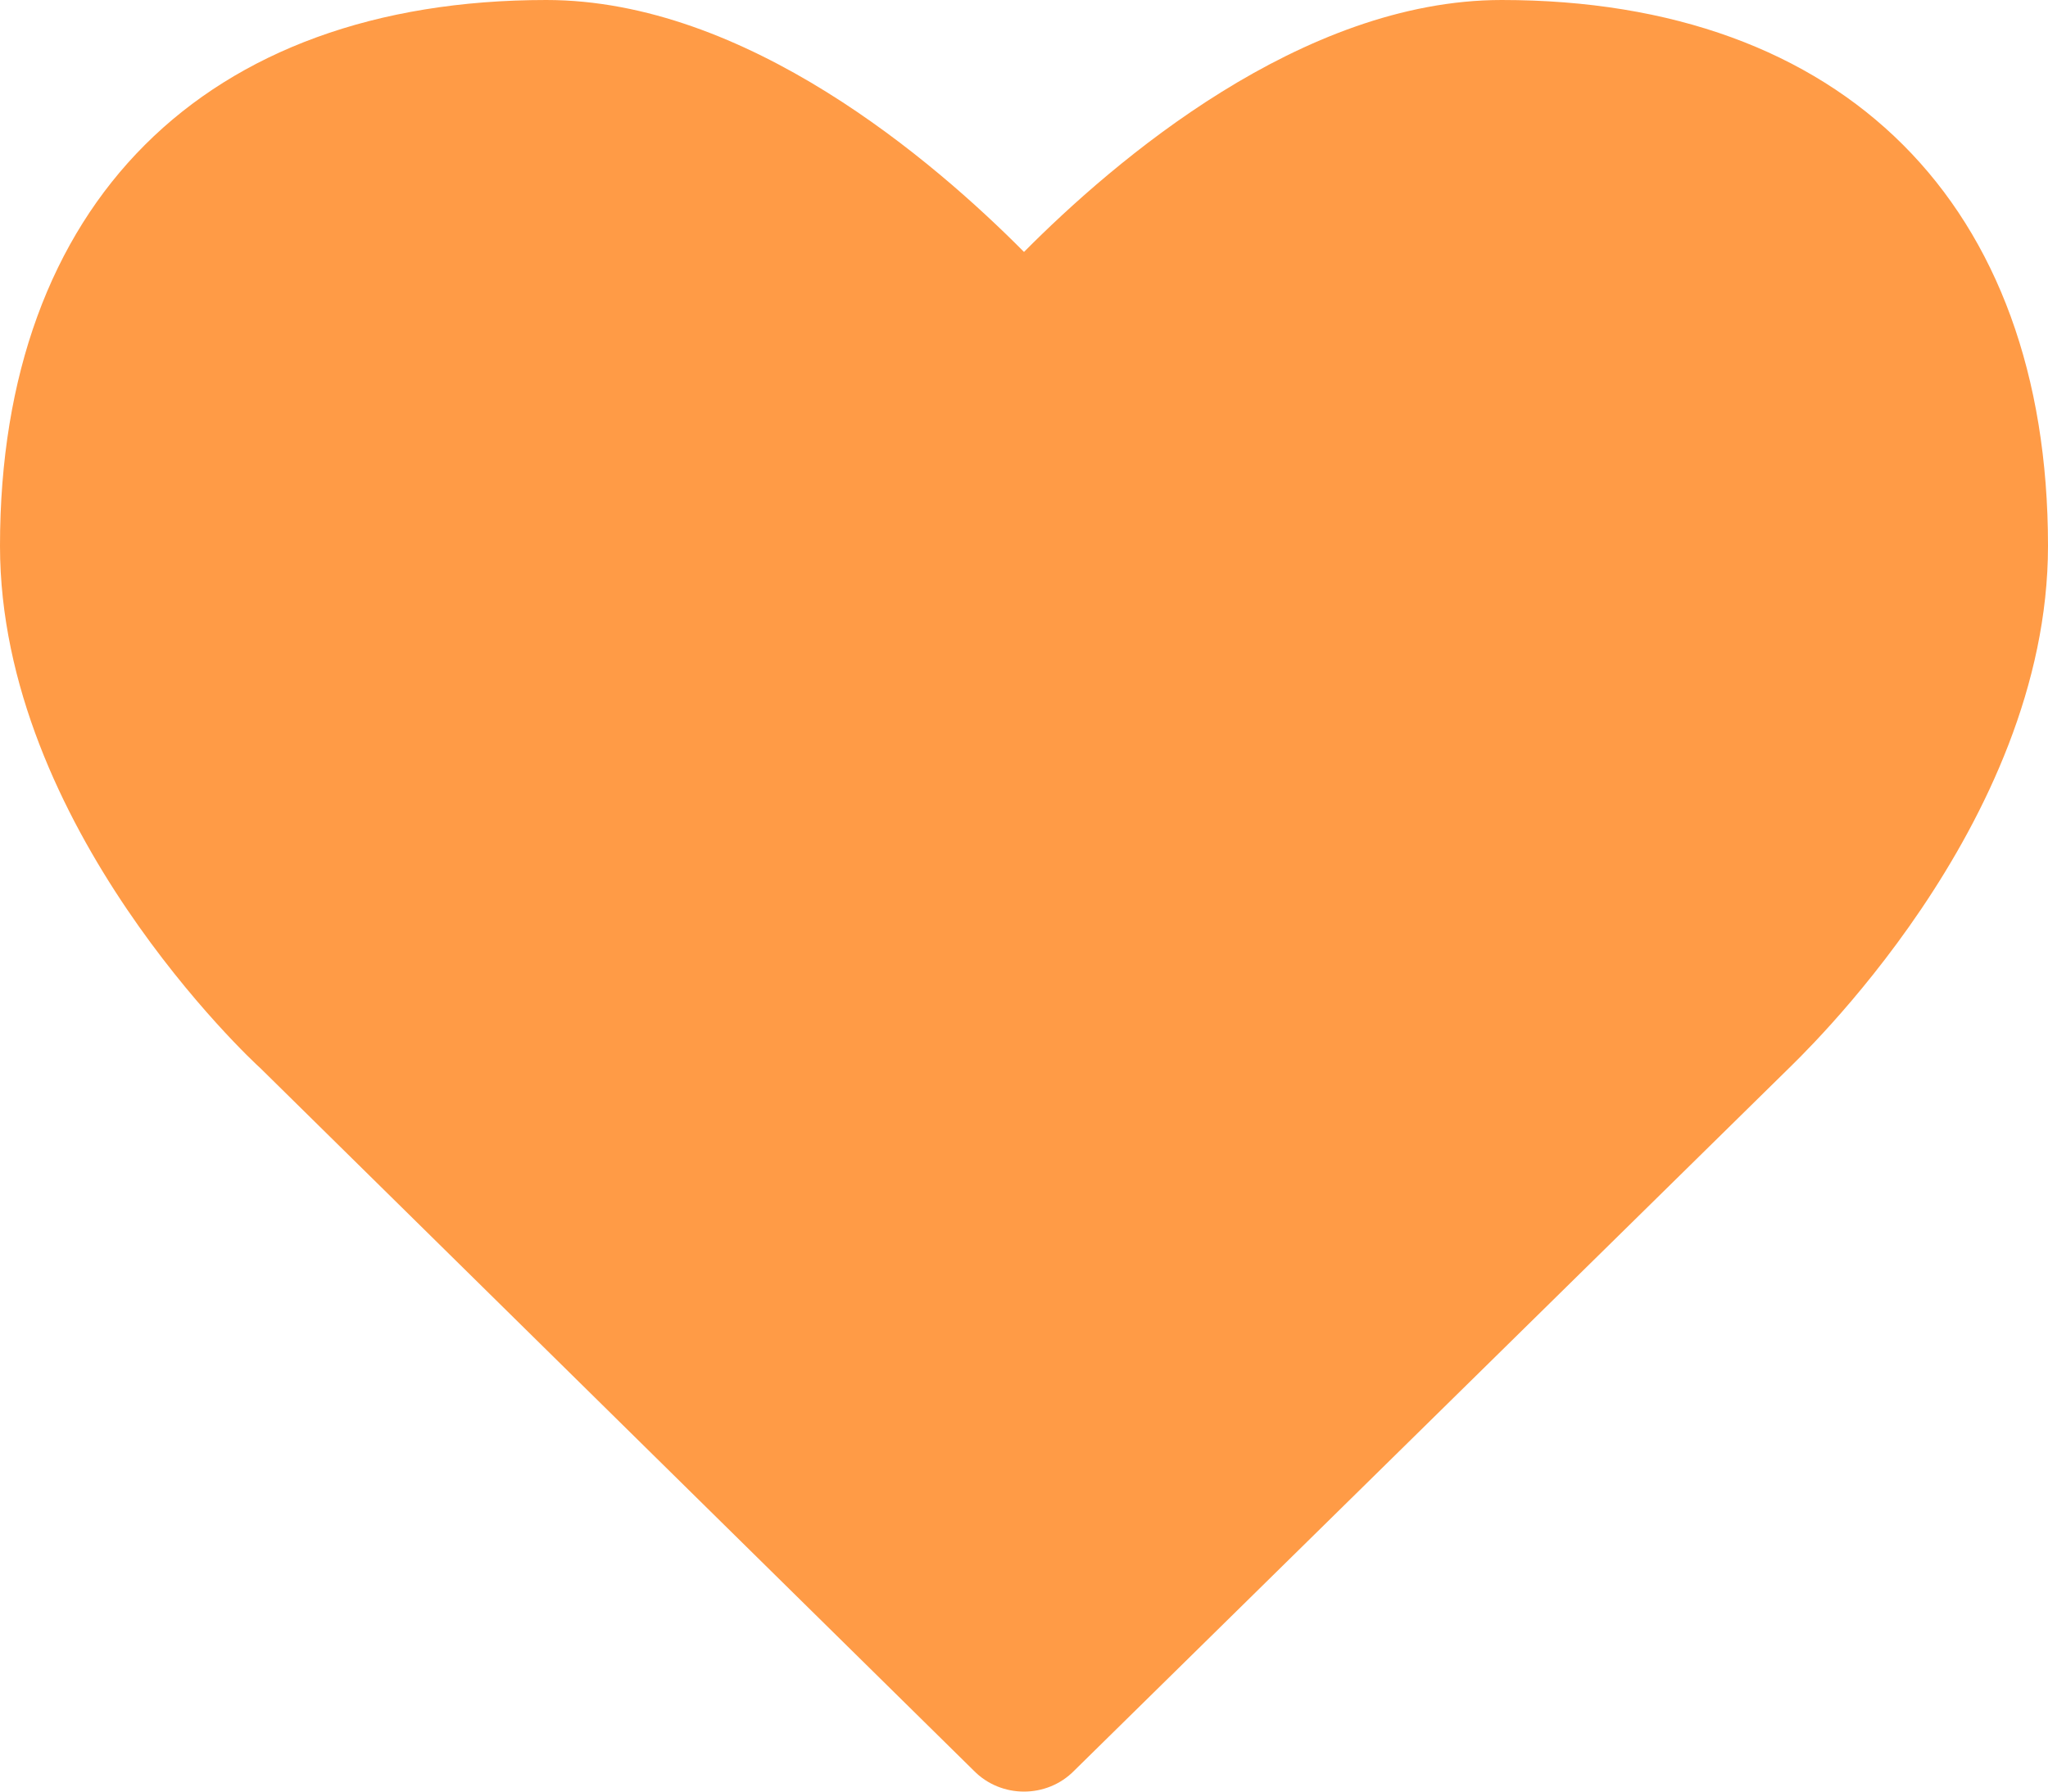
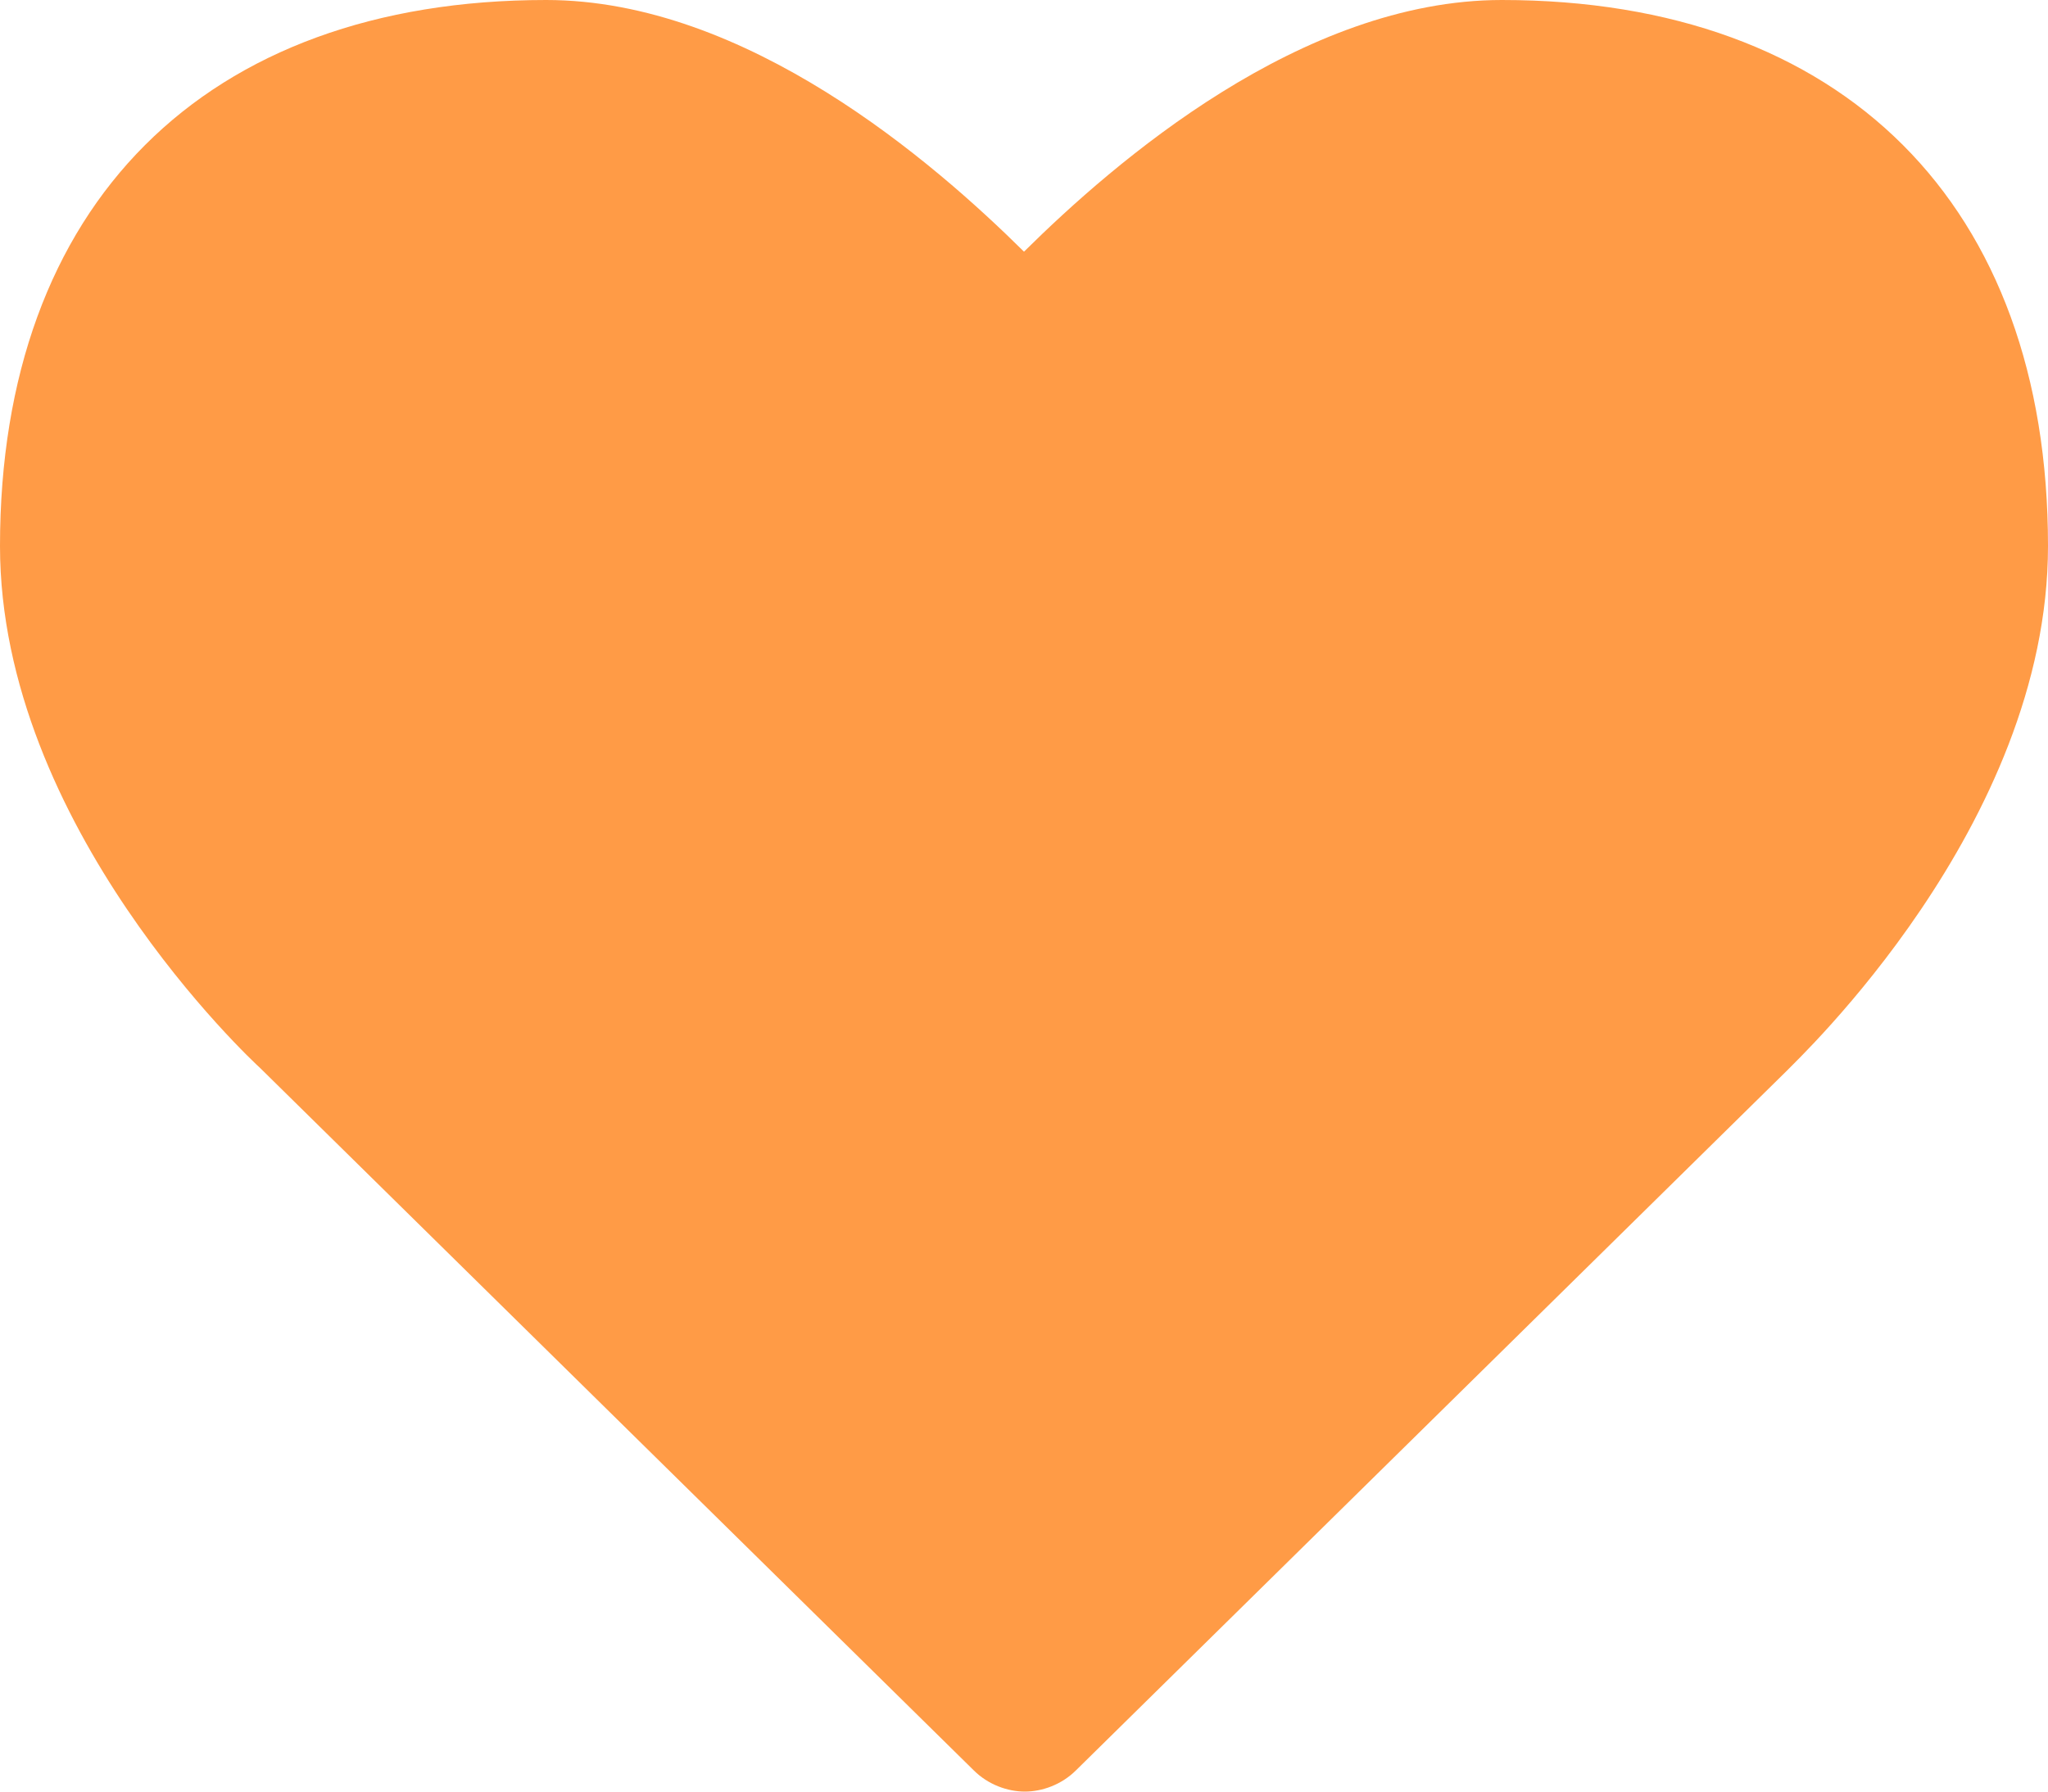
- <svg xmlns="http://www.w3.org/2000/svg" width="24px" height="21px" viewBox="0 0 24 21" version="1.1">
-   <defs />
-   <g id="Page-1" stroke="none" stroke-width="1" fill="none" fill-rule="evenodd">
-     <g id="Artboard-1" transform="translate(-175, -161)" fill="#FF9B46">
-       <path d="M199,167.398 C199,163.393 196.603,161 192.598,161 C190.254,161 188.058,162.887 187,163.953 C185.942,162.887 183.746,161 181.402,161 C177.397,161 175,163.393 175,167.398 C175,170.68 177.946,173.428 178.054,173.523 L186.411,181.754 C186.571,181.918 186.786,182 187,182 C187.214,182 187.429,181.918 187.589,181.754 L195.933,173.551 C196.054,173.428 199,170.68 199,167.398 L199,167.398 Z" id="heart--inverse--active" />
+ <svg xmlns="http://www.w3.org/2000/svg" width="24" height="21">
+   <g fill="none">
+     <g fill="#FF9B46">
+       <path d="M24 6.4c0-4-2.4-6.4-6.4-6.4-2.35 0-4.54 1.9-5.6 2.95C10.94 1.9 8.75 0 6.4 0 2.4 0 0 2.4 0 6.4c0 3.28 2.95 6.03 3.05 6.12l8.36 8.23c.17.17.4.25.6.25.2 0 .43-.08.6-.25l8.33-8.2C21.05 12.43 24 9.68 24 6.4z" />
    </g>
  </g>
</svg>
